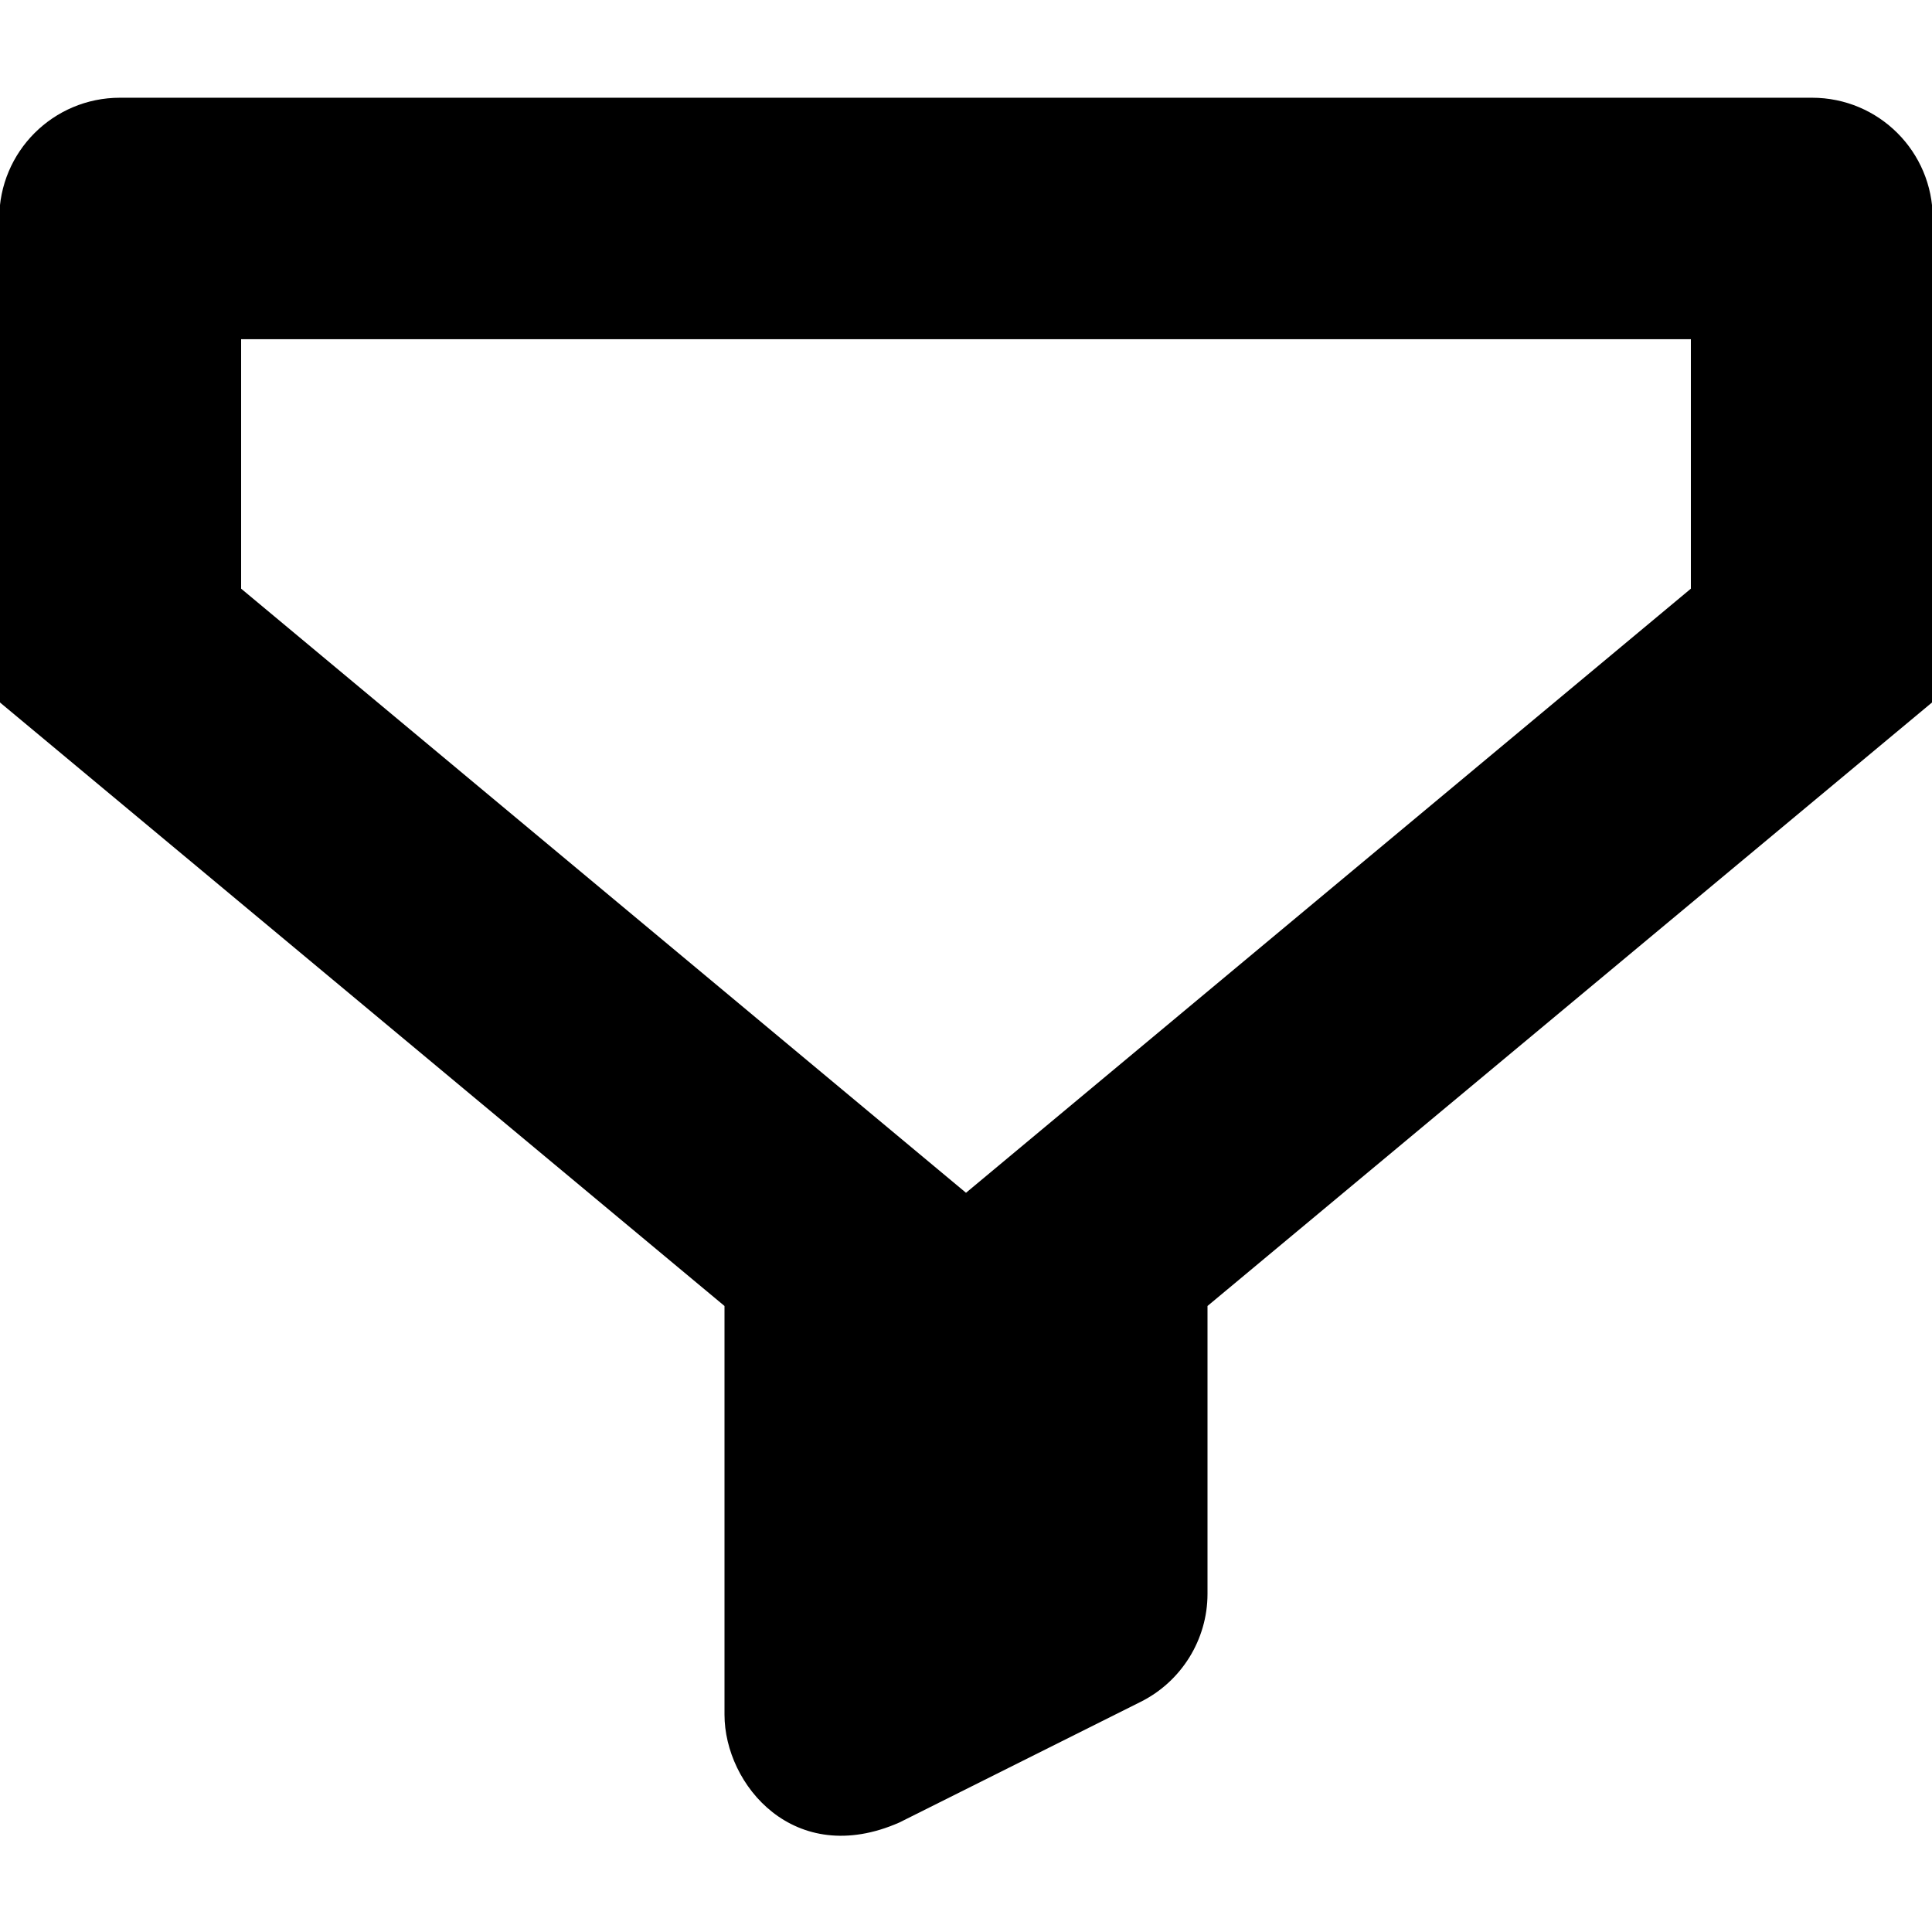
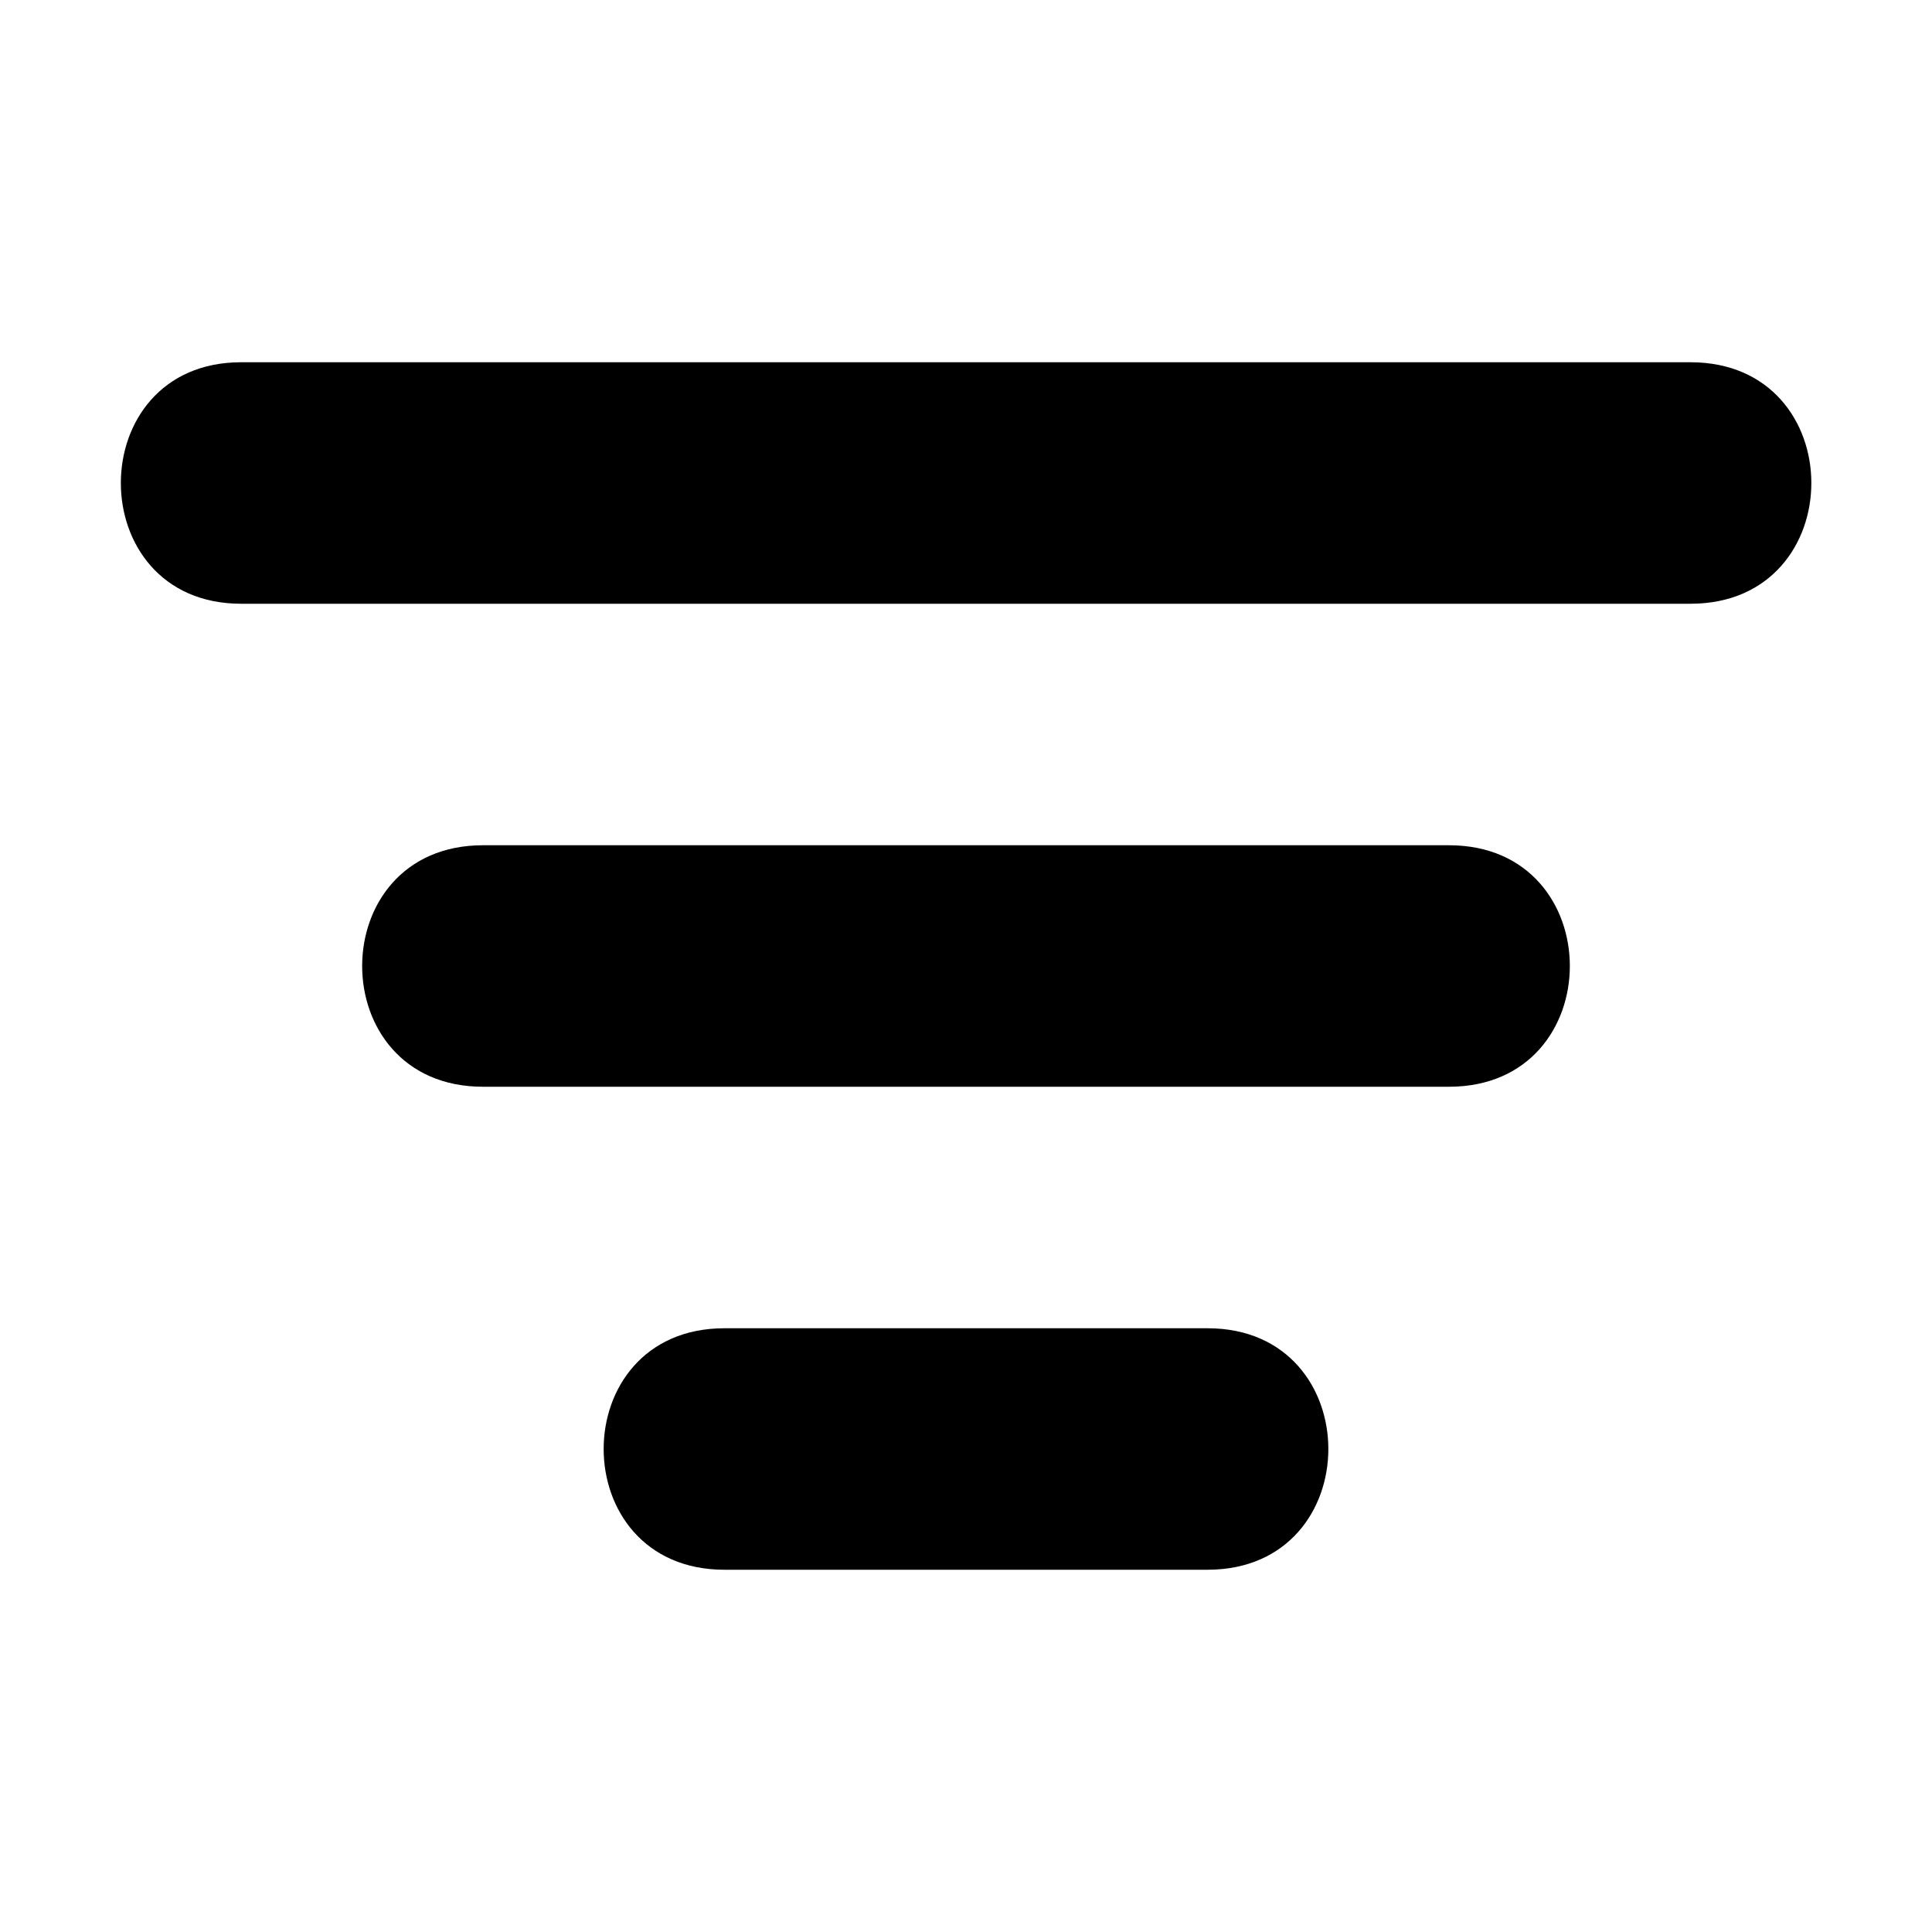
<svg xmlns="http://www.w3.org/2000/svg" viewBox="0 0 512 512">
-   <path class="lexicon-icon-outline filter-border" d="M448.1,89.9V156L256,316.1l0,0L63.9,156V89.9H448.1 M480.2,25.9H31.8c-17.7,0-32,14.3-32,32V186L192,346.1v108.3c0,18.6,18.5,40.8,46.3,28.6l64-32c10.8-5.4,17.7-16.5,17.7-28.6v-76.3L512.2,186V57.9C512.2,40.2,497.9,25.9,480.2,25.9L480.2,25.9z" />
+   <path class="lexicon-icon-outline filter-body" d="M448,160H63.9c-42.5,0-42.5-64,0-64H448C490.7,96,490.7,160,448,160z M384,224H128c-42.7,0-42.7,64,0,64h256C426.7,288,426.7,224,384,224z M320,352H192c-42.7,0-42.7,64,0,64h128C362.7,416,362.7,352,320,352z" />
</svg>
